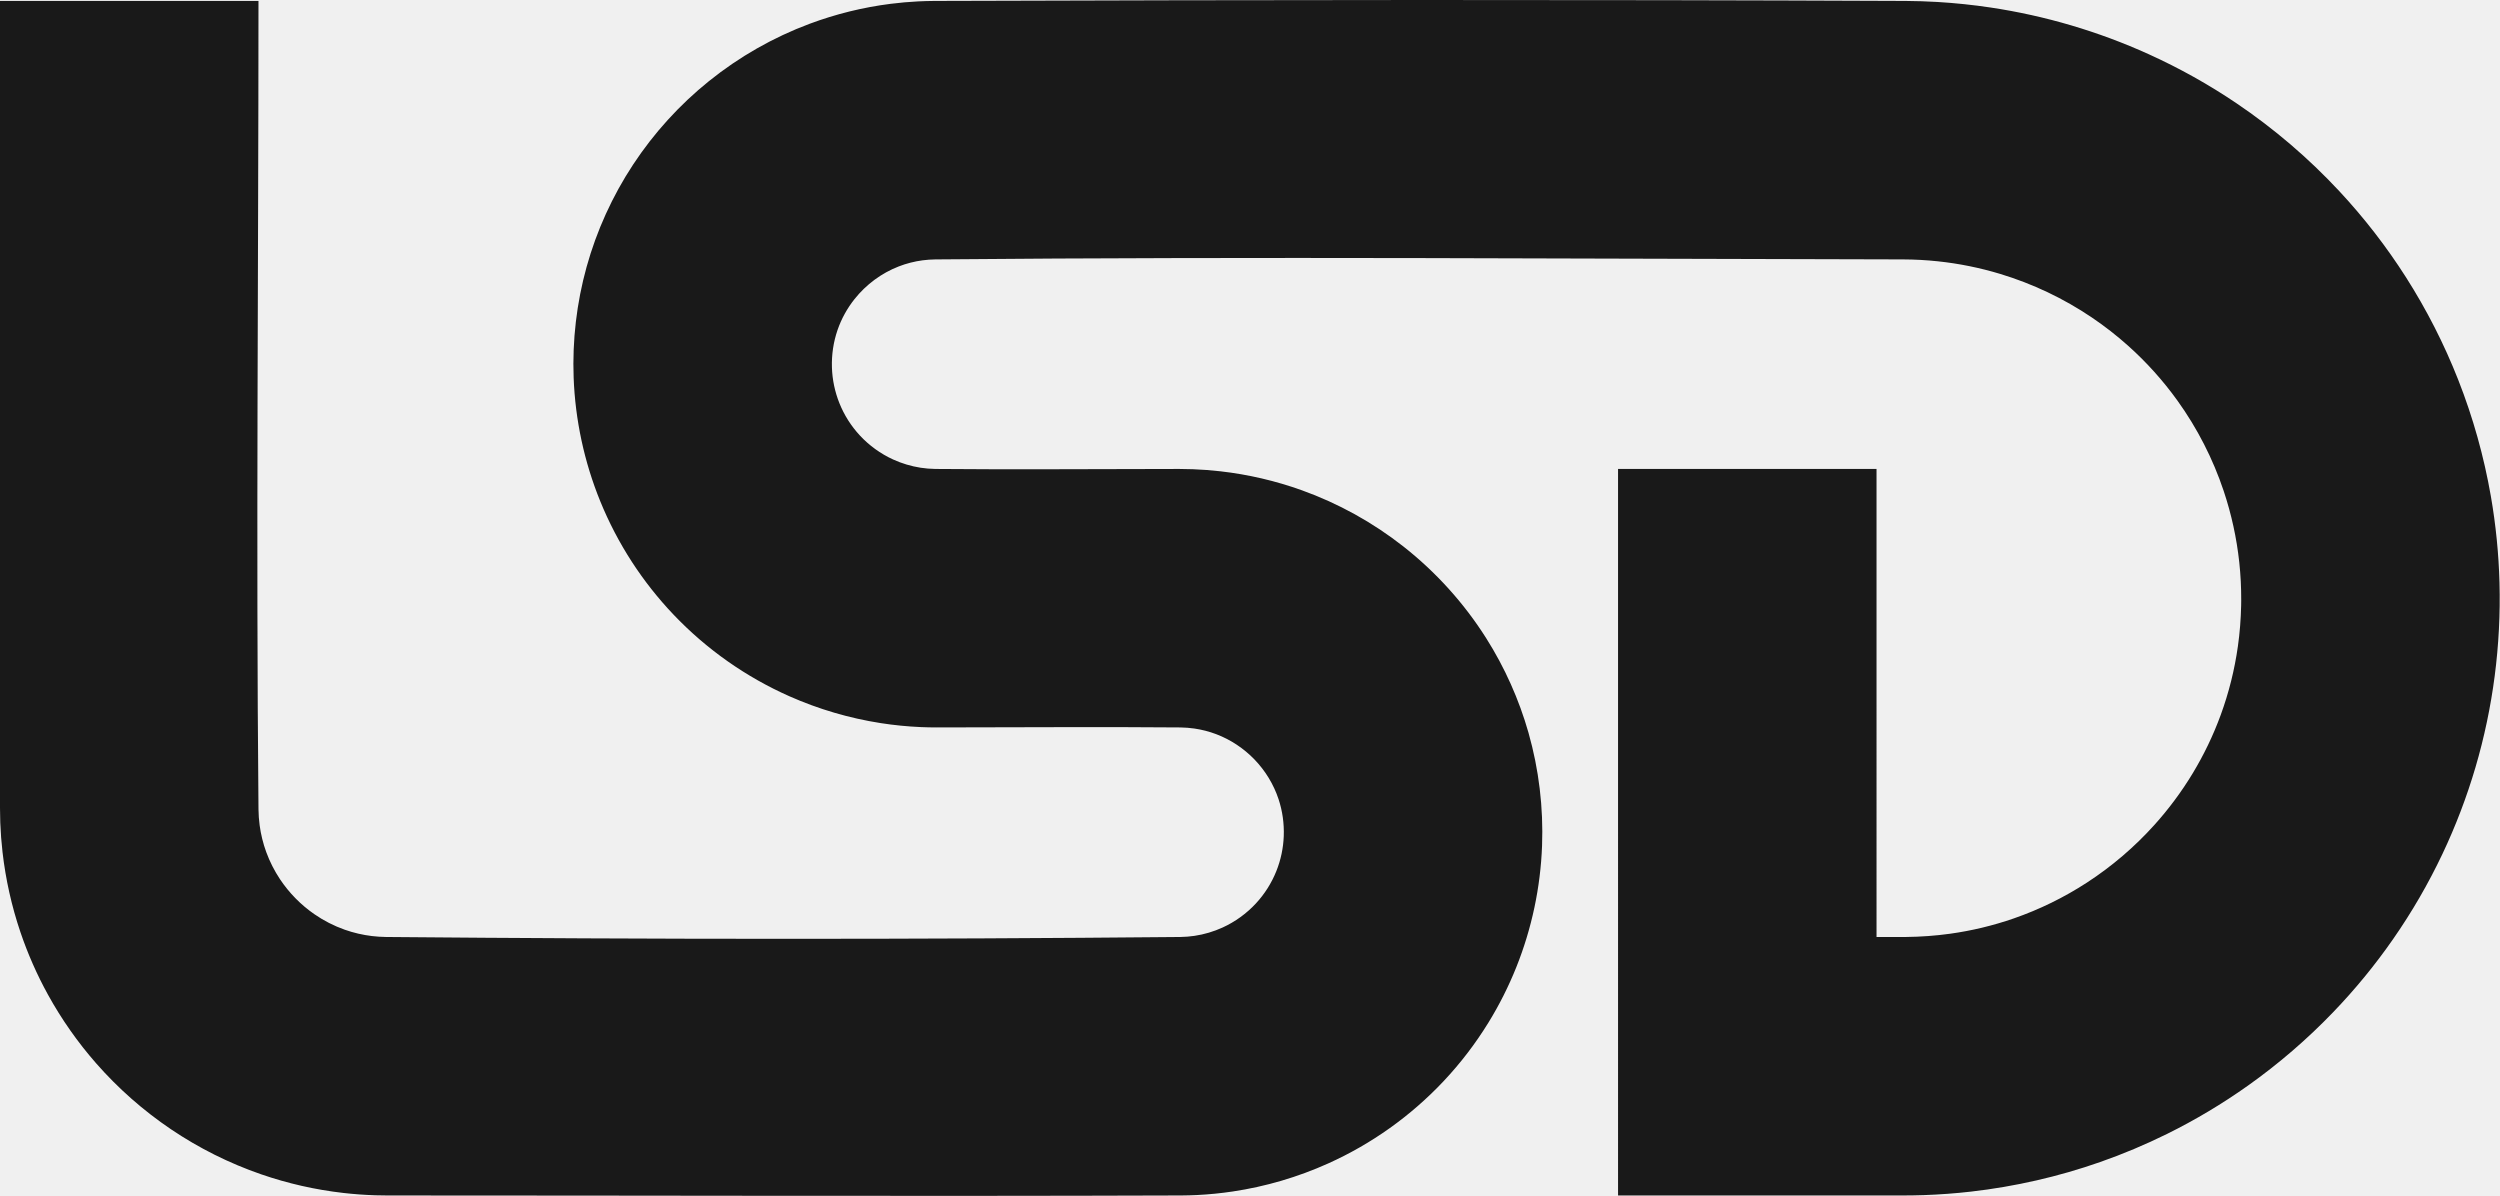
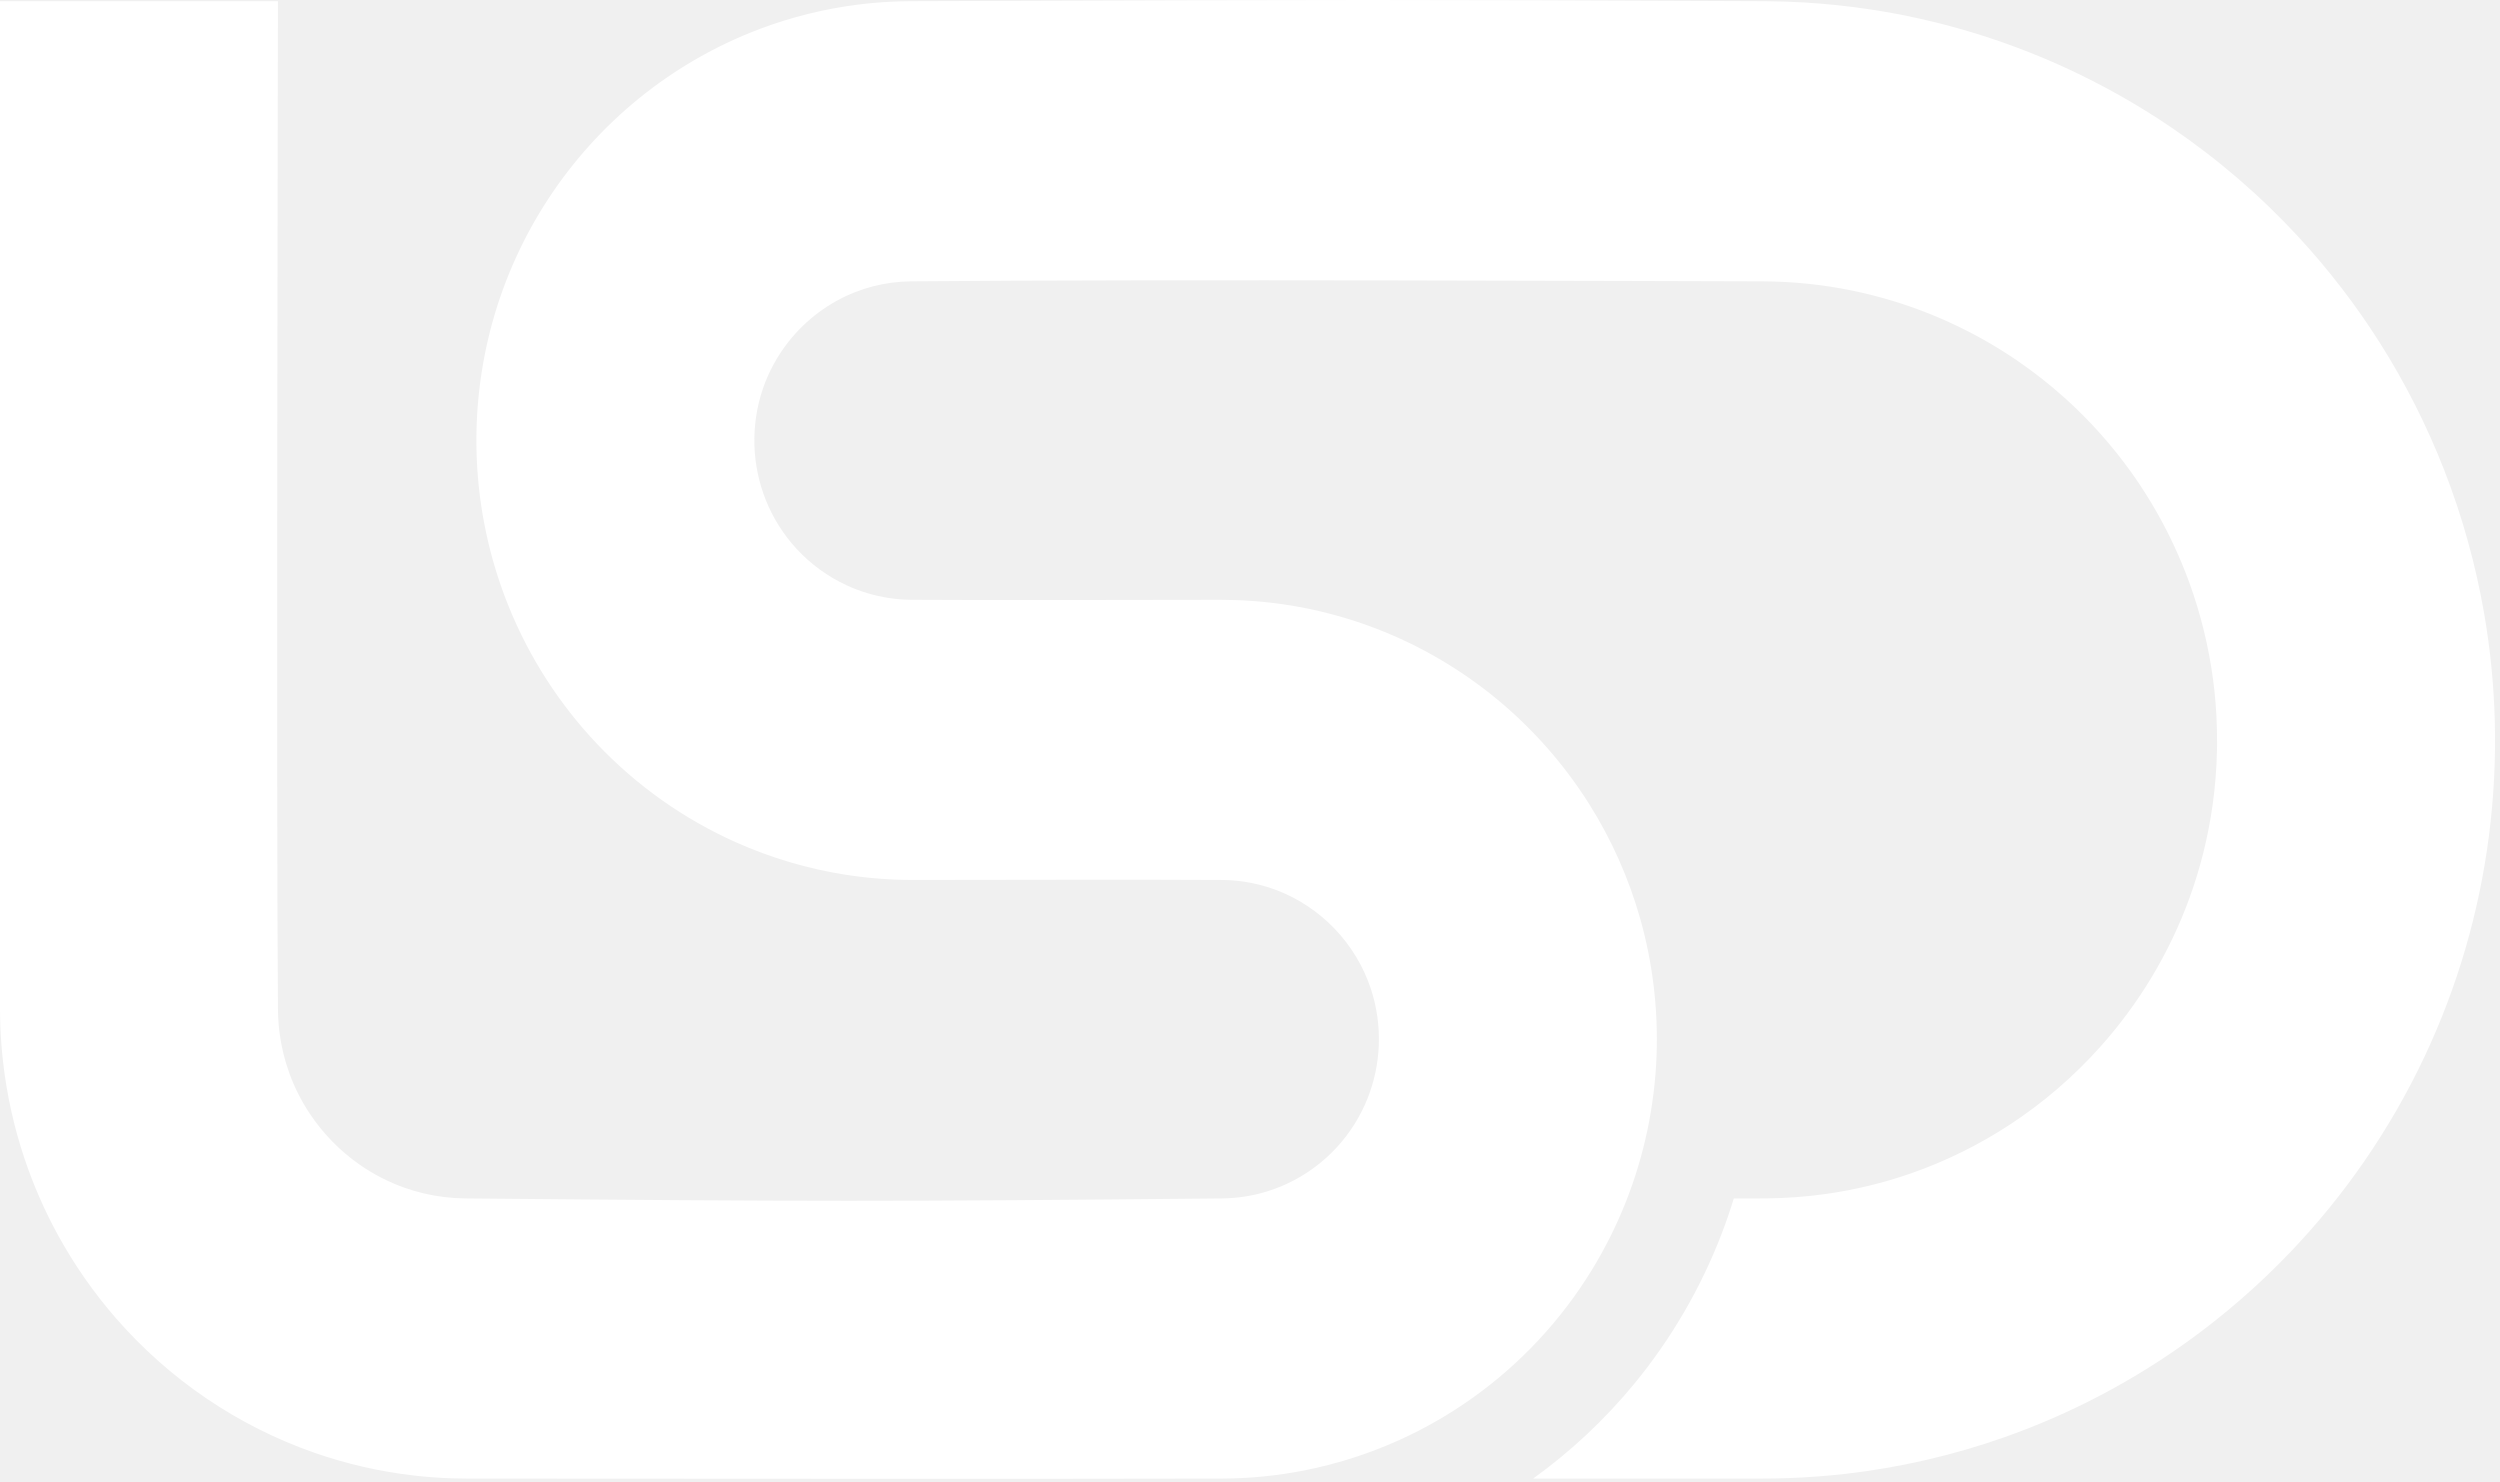
- <svg xmlns="http://www.w3.org/2000/svg" width="485px" height="232px" viewBox="0 0 485 232" version="1.1">
+ <svg xmlns="http://www.w3.org/2000/svg" width="292px" height="173px" viewBox="0 0 292 173" version="1.1">
  <defs />
  <g id="Page-1" stroke="none" stroke-width="1" fill="none" fill-rule="evenodd">
-     <path d="M434.795,116.431 C434.803,113.98 434.682,111.529 434.419,109.091 C433.913,104.395 432.902,99.754 431.405,95.274 C429.312,89.015 426.276,83.077 422.423,77.717 C419.639,73.845 416.433,70.278 412.879,67.096 C410.655,65.105 408.294,63.266 405.821,61.594 C400.359,57.903 394.337,55.044 388.028,53.137 C384.087,51.945 380.033,51.125 375.94,50.692 C373.701,50.454 371.453,50.335 369.202,50.325 C306.613,50.216 244.022,49.751 181.436,50.326 C180.612,50.339 179.788,50.395 178.97,50.504 C177.396,50.716 175.851,51.109 174.37,51.683 C171.011,52.981 168.025,55.199 165.785,58.016 C164.358,59.809 163.234,61.841 162.487,64.007 C161.681,66.341 161.318,68.818 161.394,71.285 C161.467,73.653 161.961,76.004 162.839,78.204 C163.763,80.516 165.117,82.653 166.811,84.478 C168.625,86.431 170.821,88.023 173.246,89.132 C174.942,89.907 176.742,90.45 178.585,90.737 C179.537,90.884 180.498,90.961 181.462,90.976 C197.235,91.127 213.007,90.977 228.78,90.977 C229.667,90.98 230.555,90.995 231.442,91.029 C233.231,91.097 235.017,91.232 236.796,91.436 C242.17,92.049 247.47,93.285 252.56,95.113 C259.655,97.661 266.327,101.359 272.256,106.017 C278.57,110.977 284.026,117.019 288.319,123.804 C291.917,129.492 294.693,135.694 296.532,142.167 C298.55,149.273 299.434,156.694 299.159,164.075 C298.86,172.136 297.164,180.137 294.167,187.627 C292.676,191.353 290.867,194.95 288.765,198.367 C286.266,202.431 283.354,206.24 280.086,209.716 C276.906,213.099 273.392,216.167 269.61,218.858 C265.869,221.522 261.868,223.818 257.68,225.704 C251.789,228.358 245.532,230.196 239.141,231.15 C236.852,231.492 234.547,231.721 232.235,231.835 C231.219,231.886 230.201,231.91 229.184,231.92 C177.85,232.099 126.514,231.922 75.179,231.922 C74.389,231.919 73.6,231.909 72.811,231.884 C70.74,231.819 68.671,231.668 66.613,231.433 C61.185,230.813 55.827,229.598 50.663,227.815 C44.474,225.679 38.57,222.726 33.145,219.061 C27.79,215.443 22.906,211.136 18.647,206.278 C15.069,202.197 11.933,197.729 9.312,192.975 C7.173,189.094 5.379,185.022 3.957,180.823 C2.256,175.795 1.092,170.585 0.489,165.309 C0.272,163.41 0.127,161.502 0.054,159.592 C0.019,158.642 0.003,157.692 0,156.743 L0,0.18 L50.145,0.179 C50.145,52.464 49.654,104.752 50.147,157.034 C50.163,158.055 50.233,159.073 50.368,160.085 C50.606,161.87 51.039,163.631 51.658,165.322 C52.335,167.172 53.234,168.939 54.327,170.578 C56.09,173.221 58.354,175.528 60.966,177.338 C62.795,178.606 64.79,179.628 66.89,180.367 C68.59,180.968 70.36,181.377 72.151,181.594 C73.057,181.703 73.969,181.76 74.883,181.774 C126.248,182.24 177.621,182.265 228.986,181.775 C229.909,181.76 230.83,181.69 231.743,181.553 C233.626,181.273 235.468,180.724 237.199,179.932 C239.624,178.822 241.823,177.231 243.637,175.276 C245.333,173.45 246.685,171.311 247.611,168.996 C248.475,166.838 248.962,164.531 249.048,162.207 C249.14,159.783 248.803,157.344 248.04,155.041 C247.086,152.162 245.471,149.519 243.367,147.337 C241.293,145.188 238.75,143.497 235.958,142.435 C234.595,141.917 233.177,141.551 231.733,141.339 C230.832,141.207 229.922,141.14 229.011,141.124 C213.234,140.98 197.455,141.122 181.678,141.122 C180.668,141.12 179.658,141.1 178.648,141.056 C176.046,140.943 173.45,140.686 170.876,140.286 C164.778,139.337 158.806,137.582 153.163,135.082 C148.963,133.222 144.945,130.949 141.187,128.307 C137.39,125.638 133.858,122.593 130.659,119.231 C127.667,116.088 124.969,112.668 122.606,109.03 C120.184,105.301 118.117,101.341 116.44,97.222 C113.344,89.618 111.593,81.479 111.287,73.274 C111.018,66.039 111.863,58.767 113.797,51.79 C115.748,44.754 118.805,38.031 122.82,31.934 C126.847,25.818 131.827,20.336 137.531,15.744 C143.396,11.021 150.015,7.247 157.069,4.614 C162.132,2.724 167.413,1.422 172.775,0.742 C174.544,0.518 176.322,0.36 178.104,0.27 C179.155,0.217 180.206,0.191 181.257,0.181 C244.076,-0.029 306.895,-0.09 369.713,0.182 C371.759,0.198 373.804,0.261 375.847,0.381 C379.312,0.587 382.768,0.948 386.201,1.462 C396.766,3.048 407.108,6.101 416.838,10.511 C422.781,13.204 428.499,16.397 433.904,20.051 C441.152,24.95 447.844,30.668 453.808,37.067 C458.617,42.227 462.955,47.825 466.747,53.771 C470.761,60.066 474.165,66.747 476.899,73.695 C479.766,80.983 481.889,88.564 483.23,96.281 C484.193,101.82 484.75,107.429 484.901,113.05 C485.222,125.135 483.655,137.265 480.241,148.864 C478.549,154.615 476.406,160.235 473.84,165.653 C471.108,171.423 467.895,176.964 464.249,182.204 C460.761,187.217 456.876,191.955 452.643,196.357 C447.617,201.588 442.099,206.348 436.186,210.551 C431.179,214.111 425.89,217.272 420.383,219.993 C416.185,222.066 411.862,223.883 407.444,225.431 C399.329,228.277 390.896,230.2 382.353,231.175 C379.318,231.521 376.27,231.746 373.218,231.851 C371.869,231.898 370.521,231.919 369.171,231.921 L313.902,231.921 L313.901,90.978 L364.046,90.977 L364.047,181.776 C365.961,181.776 367.878,181.788 369.794,181.773 C372.643,181.742 375.489,181.538 378.311,181.145 C382.516,180.56 386.662,179.565 390.672,178.174 C395.658,176.445 400.429,174.105 404.854,171.23 C409.687,168.09 414.105,164.314 417.959,160.029 C420.722,156.959 423.198,153.632 425.339,150.099 C427.53,146.487 429.369,142.663 430.821,138.696 C432.396,134.393 433.511,129.925 434.15,125.388 C434.519,122.771 434.725,120.134 434.782,117.491 C434.787,117.234 434.79,116.978 434.793,116.721 C434.794,116.711 434.793,116.764 434.793,116.753 C434.794,116.646 434.795,116.538 434.795,116.431 L434.795,116.431 Z" id="logo-lsd" fill="#191919" fill-rule="nonzero" />
+     <path d="M202.509,139.978 L204.833,139.98 C205.374,139.979 205.857,139.978 206.32,139.974 C208.661,139.948 210.962,139.779 213.22,139.462 C216.631,138.984 219.99,138.171 223.235,137.038 C227.267,135.63 231.133,133.723 234.722,131.375 C238.633,128.818 242.208,125.741 245.329,122.248 C247.569,119.742 249.572,117.03 251.301,114.158 C253.075,111.212 254.564,108.095 255.739,104.865 C257.011,101.362 257.915,97.721 258.434,94.017 C258.728,91.912 258.898,89.768 258.945,87.591 C258.95,87.269 258.95,87.269 258.953,86.969 C258.962,84.735 258.864,82.739 258.651,80.746 C258.241,76.917 257.423,73.137 256.212,69.49 C254.517,64.387 252.06,59.551 248.944,55.187 C246.692,52.033 244.097,49.126 241.22,46.532 C239.424,44.913 237.514,43.414 235.507,42.049 C231.089,39.043 226.215,36.711 221.099,35.153 C217.906,34.182 214.623,33.513 211.309,33.16 C209.514,32.968 207.696,32.869 205.857,32.861 C195.656,32.843 135.172,32.595 106.361,32.861 C105.581,32.874 104.838,32.927 104.11,33.025 C102.668,33.22 101.26,33.583 99.915,34.107 C96.869,35.293 94.154,37.313 92.108,39.902 C90.807,41.55 89.788,43.411 89.111,45.387 C88.383,47.509 88.048,49.77 88.117,52.038 C88.184,54.199 88.63,56.347 89.429,58.362 C90.269,60.478 91.498,62.433 93.039,64.104 C94.692,65.896 96.689,67.351 98.894,68.367 C100.44,69.078 102.078,69.574 103.752,69.836 C104.609,69.97 105.479,70.042 106.362,70.056 C113.106,70.121 139.259,70.057 142.599,70.057 C143.273,70.059 143.912,70.071 144.524,70.094 C145.819,70.144 147.11,70.243 148.393,70.391 C152.279,70.838 156.11,71.737 159.786,73.067 C164.907,74.918 169.733,77.609 174.025,81.003 C178.592,84.615 182.539,89.016 185.645,93.958 C188.249,98.103 190.256,102.62 191.585,107.33 C193.042,112.496 193.685,117.903 193.486,123.291 C193.269,129.163 192.041,134.992 189.874,140.447 C188.794,143.163 187.485,145.784 185.967,148.269 C184.158,151.23 182.051,154.004 179.689,156.534 C177.388,158.998 174.846,161.232 172.113,163.19 C169.41,165.128 166.516,166.8 163.488,168.174 C159.229,170.105 154.705,171.443 150.086,172.137 C148.432,172.386 146.766,172.552 145.095,172.635 C144.412,172.67 143.693,172.689 142.879,172.697 C125.532,172.758 65.423,172.699 54.556,172.699 C53.922,172.697 53.366,172.688 52.839,172.671 C51.334,172.623 49.833,172.513 48.341,172.341 C44.401,171.888 40.514,171.001 36.771,169.699 C32.287,168.141 28.002,165.985 24.061,163.305 C20.176,160.662 16.63,157.514 13.537,153.962 C10.938,150.978 8.662,147.712 6.76,144.239 C5.207,141.402 3.905,138.426 2.873,135.357 C1.639,131.685 0.794,127.877 0.356,124.018 C0.198,122.634 0.093,121.239 0.039,119.835 C0.015,119.174 0.002,118.482 8.52651283e-14,117.744 L0,0.139 L32.465,0.138 C32.465,0.138 32.257,95.619 32.467,118.006 C32.481,118.939 32.545,119.835 32.661,120.713 C32.872,122.305 33.255,123.868 33.801,125.368 C34.397,127.008 35.189,128.577 36.155,130.035 C37.708,132.381 39.701,134.425 42.002,136.03 C43.618,137.158 45.381,138.066 47.233,138.722 C48.729,139.254 50.292,139.62 51.884,139.814 C52.668,139.91 53.467,139.962 54.284,139.975 C94.399,140.341 104.213,140.346 142.785,139.976 C143.655,139.961 144.488,139.895 145.303,139.772 C147.015,139.515 148.692,139.013 150.269,138.286 C152.476,137.269 154.474,135.814 156.125,134.023 C157.665,132.353 158.894,130.398 159.737,128.278 C160.521,126.305 160.964,124.197 161.043,122.07 C161.126,119.847 160.816,117.62 160.125,115.521 C159.261,112.896 157.801,110.477 155.88,108.472 C153.988,106.498 151.675,104.955 149.141,103.985 C147.901,103.51 146.608,103.172 145.287,102.977 C144.487,102.859 143.667,102.795 142.824,102.781 C136.079,102.719 109.906,102.779 106.573,102.779 C105.817,102.777 105.089,102.762 104.385,102.731 C102.501,102.648 100.624,102.461 98.767,102.17 C94.361,101.48 90.043,100.203 85.963,98.383 C82.926,97.028 80.021,95.374 77.305,93.451 C74.559,91.508 72.004,89.29 69.691,86.843 C67.529,84.556 65.576,82.066 63.866,79.414 C62.115,76.7 60.62,73.817 59.406,70.815 C57.166,65.277 55.899,59.346 55.678,53.369 C55.483,48.089 56.097,42.79 57.494,37.718 C58.904,32.597 61.114,27.701 64.02,23.258 C66.933,18.804 70.537,14.81 74.661,11.467 C78.906,8.026 83.693,5.28 88.787,3.365 C92.445,1.99 96.262,1.043 100.137,0.548 C101.415,0.385 102.7,0.27 103.99,0.205 C104.705,0.168 105.456,0.147 106.28,0.139 C159.997,-0.041 162.048,-0.052 206.221,0.14 C207.767,0.152 209.277,0.201 210.752,0.289 C213.312,0.442 215.867,0.71 218.407,1.094 C226.219,2.274 233.866,4.547 241.056,7.829 C245.462,9.839 249.688,12.217 253.675,14.931 C259.04,18.582 263.988,22.84 268.394,27.6 C271.955,31.447 275.163,35.616 277.964,40.038 C280.932,44.725 283.45,49.701 285.473,54.876 C287.591,60.298 289.163,65.944 290.156,71.696 C290.867,75.817 291.28,79.995 291.392,84.186 C291.63,93.208 290.464,102.242 287.945,110.859 C286.695,115.14 285.11,119.324 283.211,123.36 C281.194,127.65 278.818,131.776 276.118,135.684 C273.539,139.416 270.665,142.944 267.534,146.223 C263.815,150.12 259.734,153.664 255.363,156.792 C251.658,159.444 247.747,161.797 243.679,163.82 C240.576,165.363 237.379,166.716 234.113,167.868 C228.132,169.98 221.899,171.415 215.567,172.143 C213.33,172.4 211.076,172.567 208.813,172.646 C207.851,172.68 206.86,172.697 205.816,172.698 L179.071,172.698 C183.48,169.524 187.474,165.775 190.924,161.575 C195.204,156.364 198.638,150.466 201.062,144.171 C201.593,142.791 202.076,141.392 202.509,139.978 Z" id="logo-black" fill="#FFFFFF" fill-rule="nonzero" />
  </g>
</svg>
